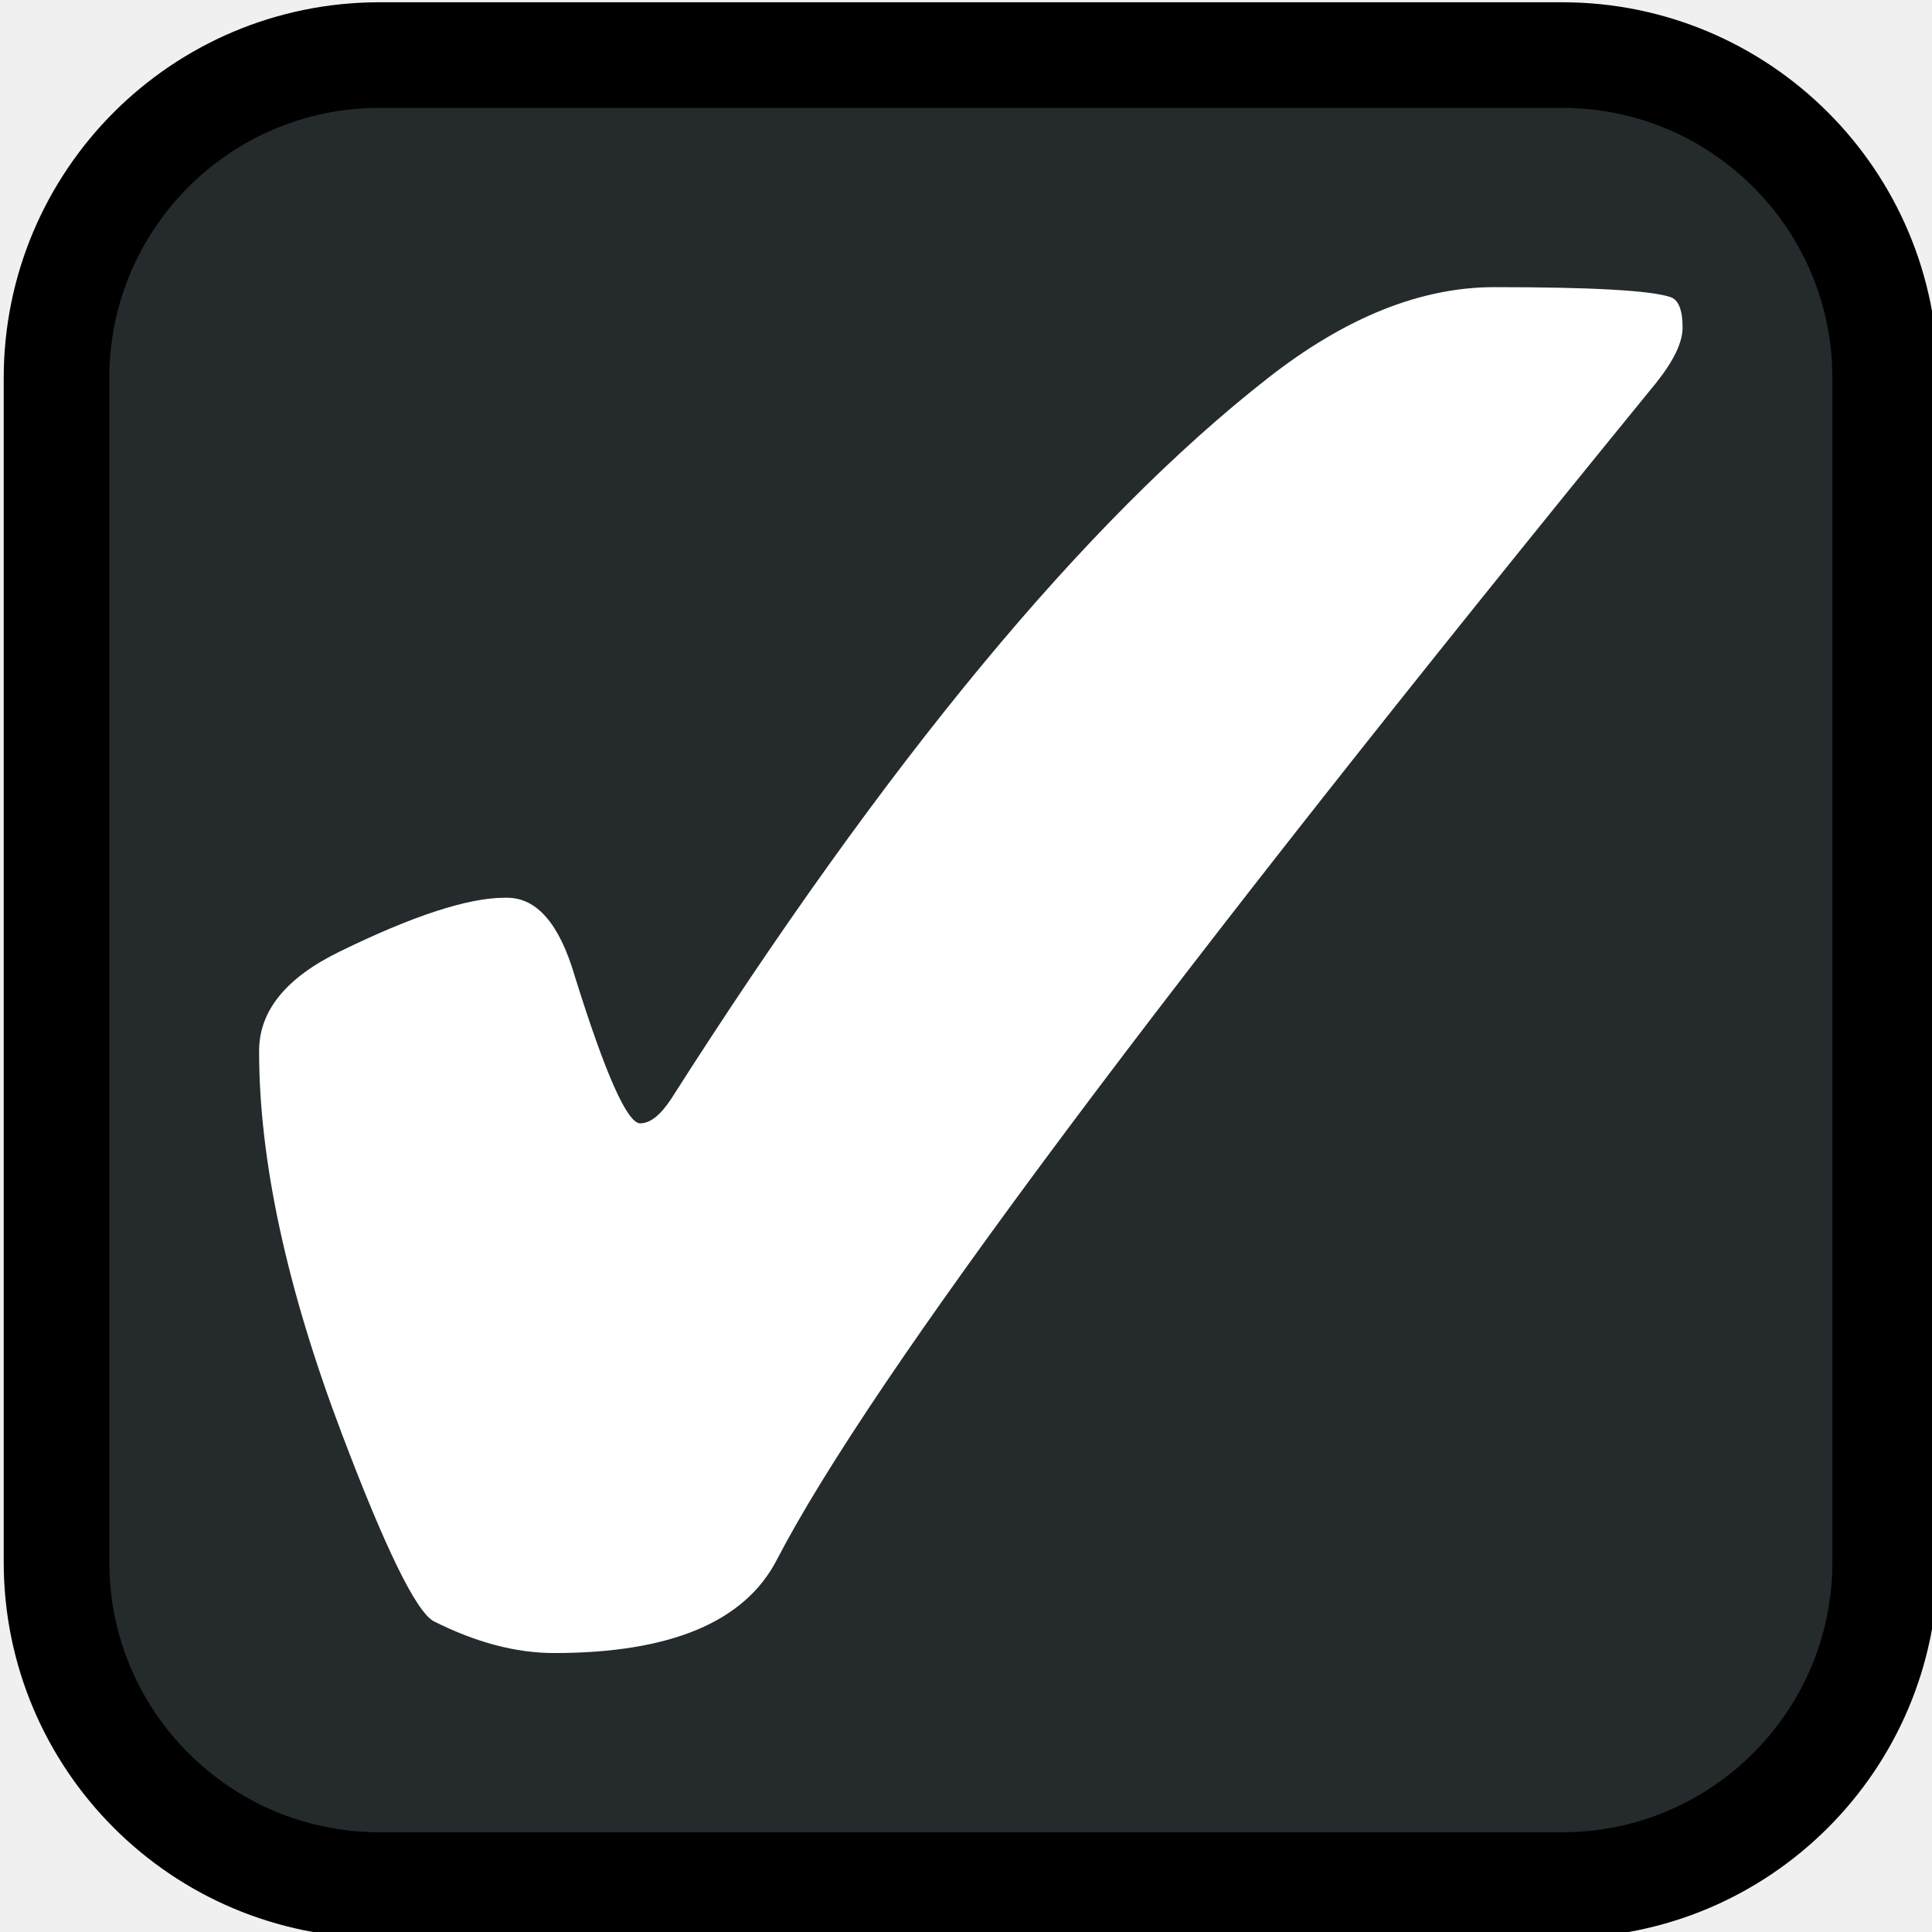
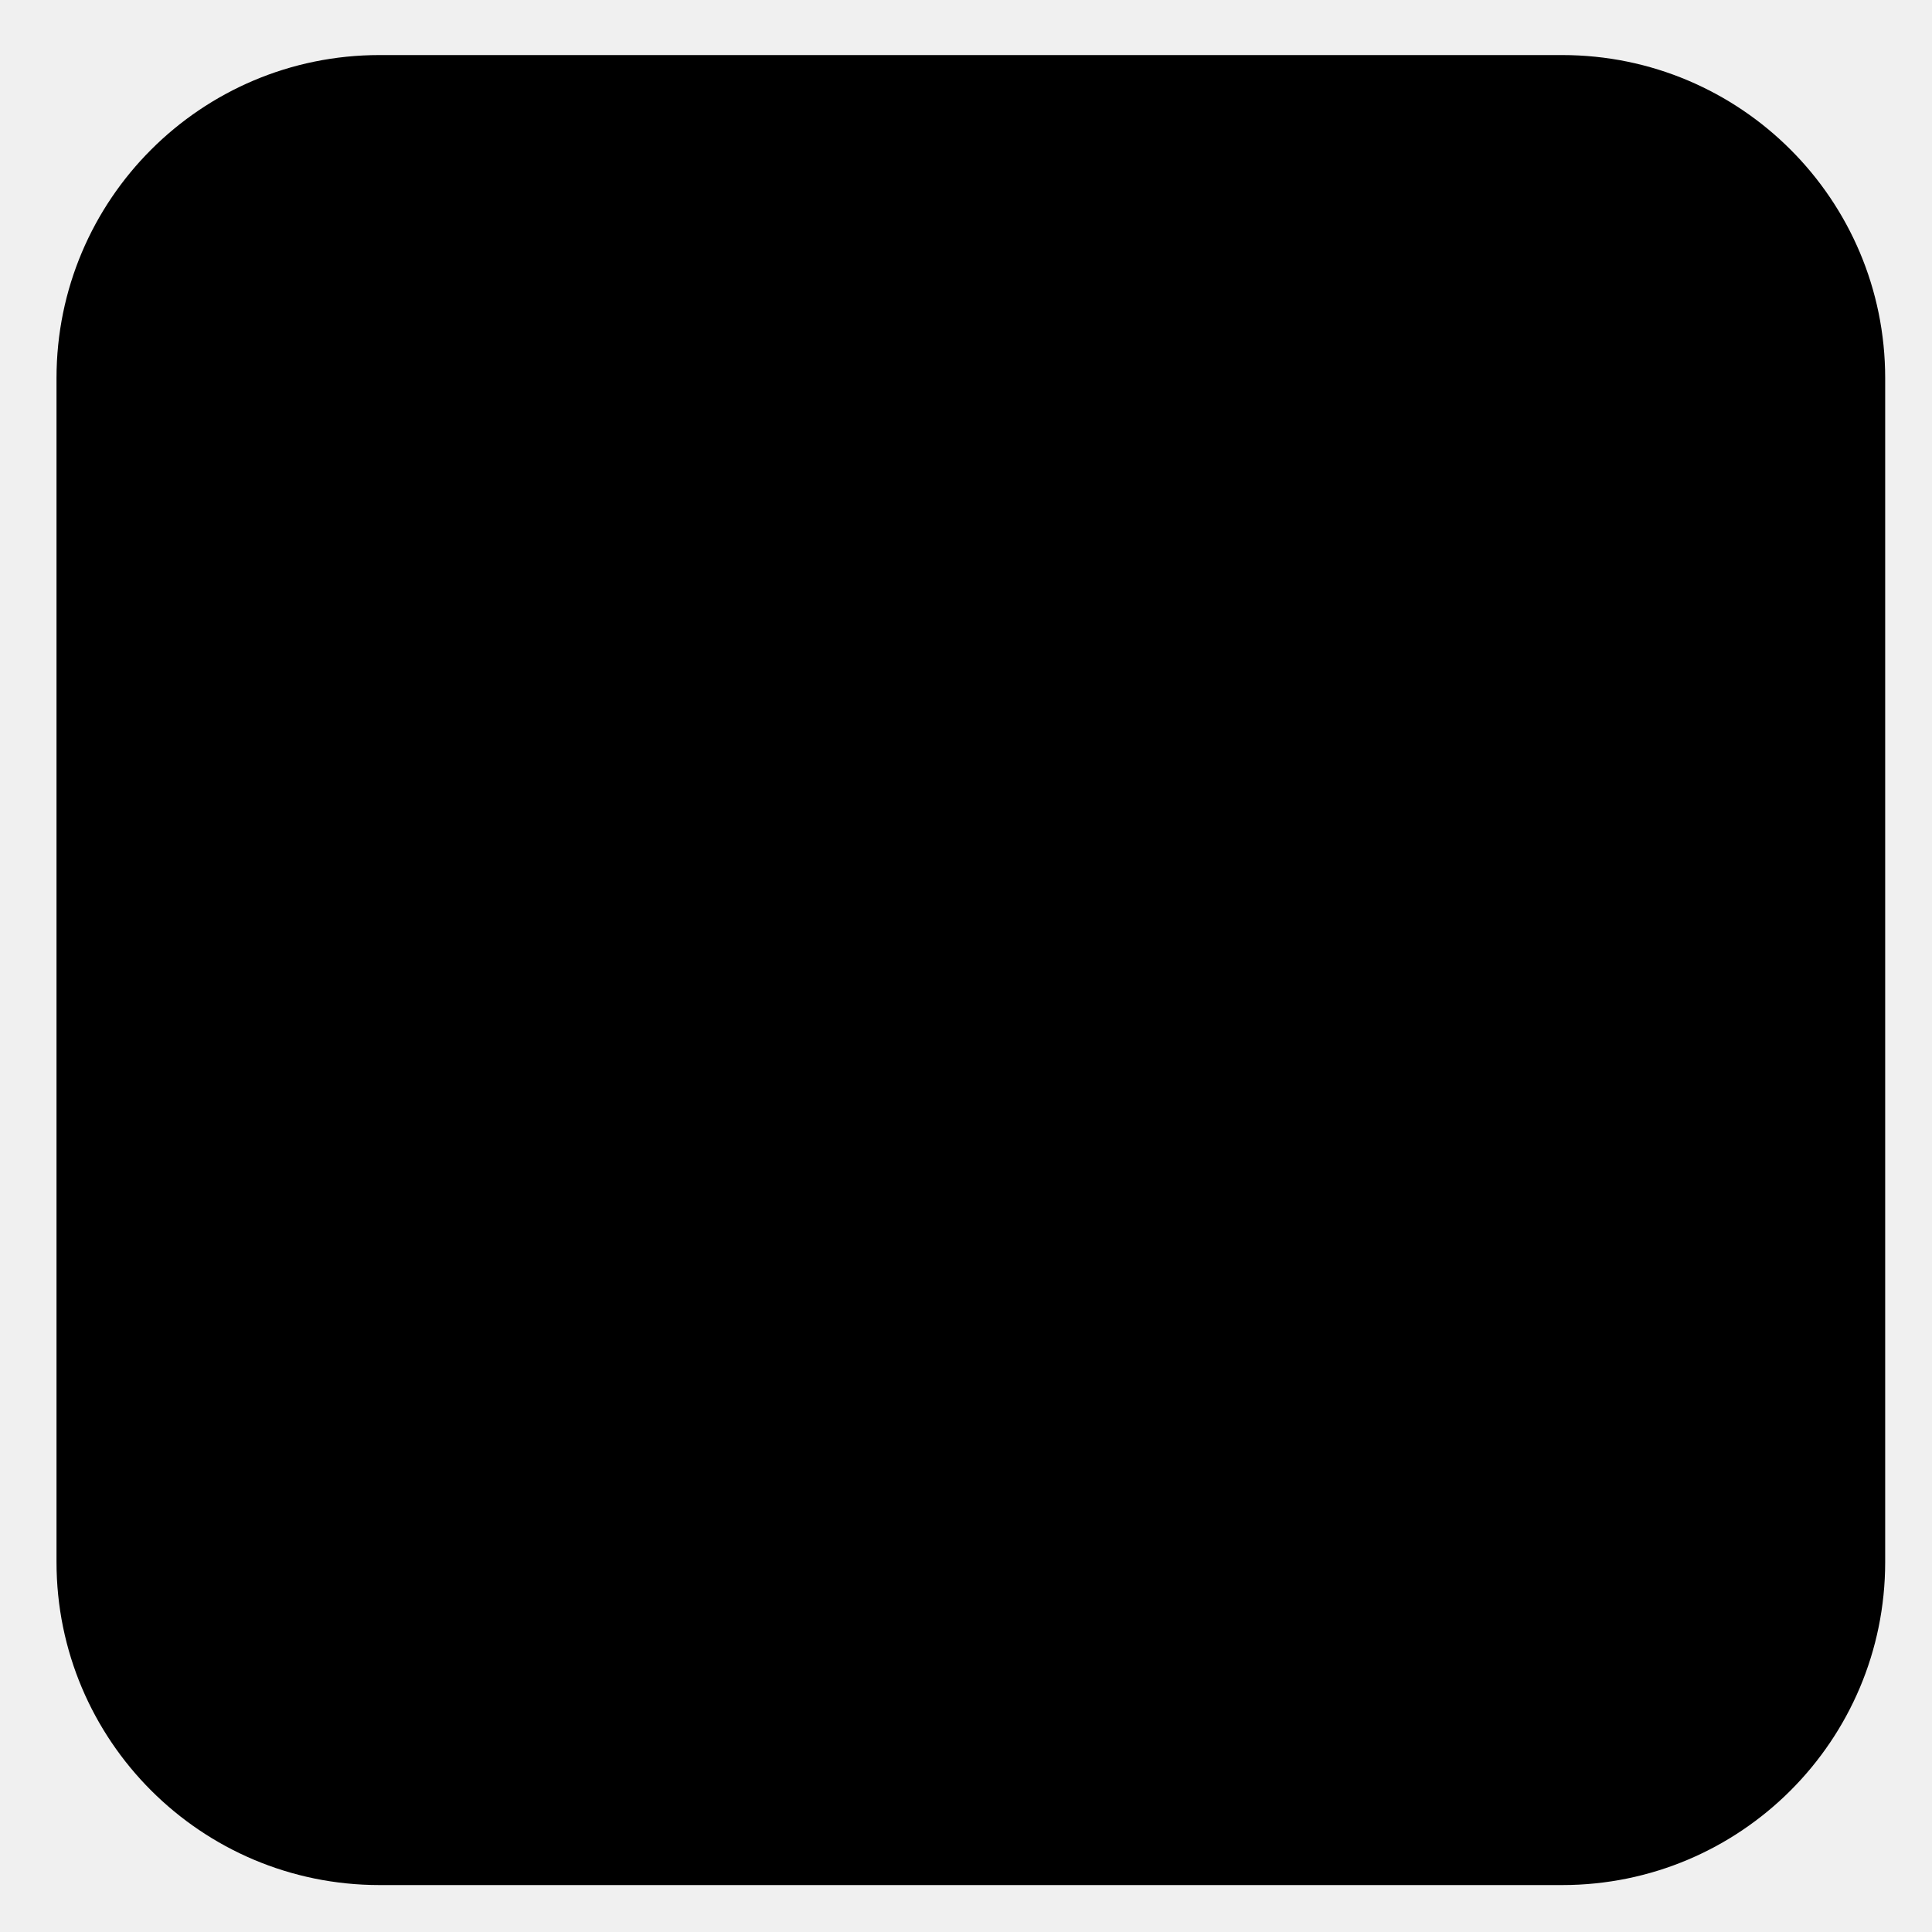
<svg xmlns="http://www.w3.org/2000/svg" width="17.067" height="17.067" id="svg4152" version="1.1" viewBox="0 0 64 64">
  <defs id="defs4154" />
  <g id="layer1">
-     <rect style="fill:#252a2c;fill-opacity:1;stroke:#000000;stroke-width:3.498;stroke-miterlimit:4;stroke-dasharray:none;stroke-opacity:1" id="rect9014" width="60.577" height="60.621" x="1.872" y="1.824" ry="10.699" />
-     <g aria-label="✔" transform="scale(0.9676207,1.033463)" style="font-style:normal;font-weight:normal;font-size:80.489px;line-height:1.25;font-family:sans-serif;letter-spacing:0px;word-spacing:0px;fill:#ffffff;fill-opacity:1;stroke:none;stroke-width:2.012" id="text9056">
-       <path d="m 17.359,28.776 q 1.533,0 2.319,2.515 1.572,4.716 2.24,4.716 0.511,0 1.061,-0.786 11.044,-16.231 20.437,-23.109 3.969,-2.908 7.742,-2.908 4.991,0 6.013,0.314 0.432,0.118 0.432,0.983 0,0.707 -0.904,1.769 -25.271,29.004 -30.105,37.729 -1.651,2.987 -7.624,2.987 -1.965,0 -4.127,-1.022 Q 13.94,51.492 11.7,45.95 8.87,38.955 8.87,33.688 q 0,-1.926 2.751,-3.183 3.773,-1.729 5.659,-1.729 z" style="fill:#ffffff;fill-opacity:1;stroke-width:2.012" id="path5774" />
+     <rect style="fill:_DARK_;fill-opacity:1;stroke:_BORDDARK_;stroke-width:3.498;stroke-miterlimit:4;stroke-dasharray:none;stroke-opacity:1" id="rect9014" width="60.577" height="60.621" x="1.872" y="1.824" ry="10.699" />
+     <g aria-label="✔" transform="scale(0.9676207,1.033463)" style="font-style:normal;font-weight:normal;font-size:80.489px;line-height:1.25;font-family:sans-serif;letter-spacing:0px;word-spacing:0px;fill:_GCB_;fill-opacity:1;stroke:none;stroke-width:2.012" id="text9056">
+       <path d="m 17.359,28.776 q 1.533,0 2.319,2.515 1.572,4.716 2.24,4.716 0.511,0 1.061,-0.786 11.044,-16.231 20.437,-23.109 3.969,-2.908 7.742,-2.908 4.991,0 6.013,0.314 0.432,0.118 0.432,0.983 0,0.707 -0.904,1.769 -25.271,29.004 -30.105,37.729 -1.651,2.987 -7.624,2.987 -1.965,0 -4.127,-1.022 Q 13.94,51.492 11.7,45.95 8.87,38.955 8.87,33.688 q 0,-1.926 2.751,-3.183 3.773,-1.729 5.659,-1.729 z" style="fill:_GCB_;fill-opacity:1;stroke-width:2.012" id="path5774" />
    </g>
  </g>
</svg>
